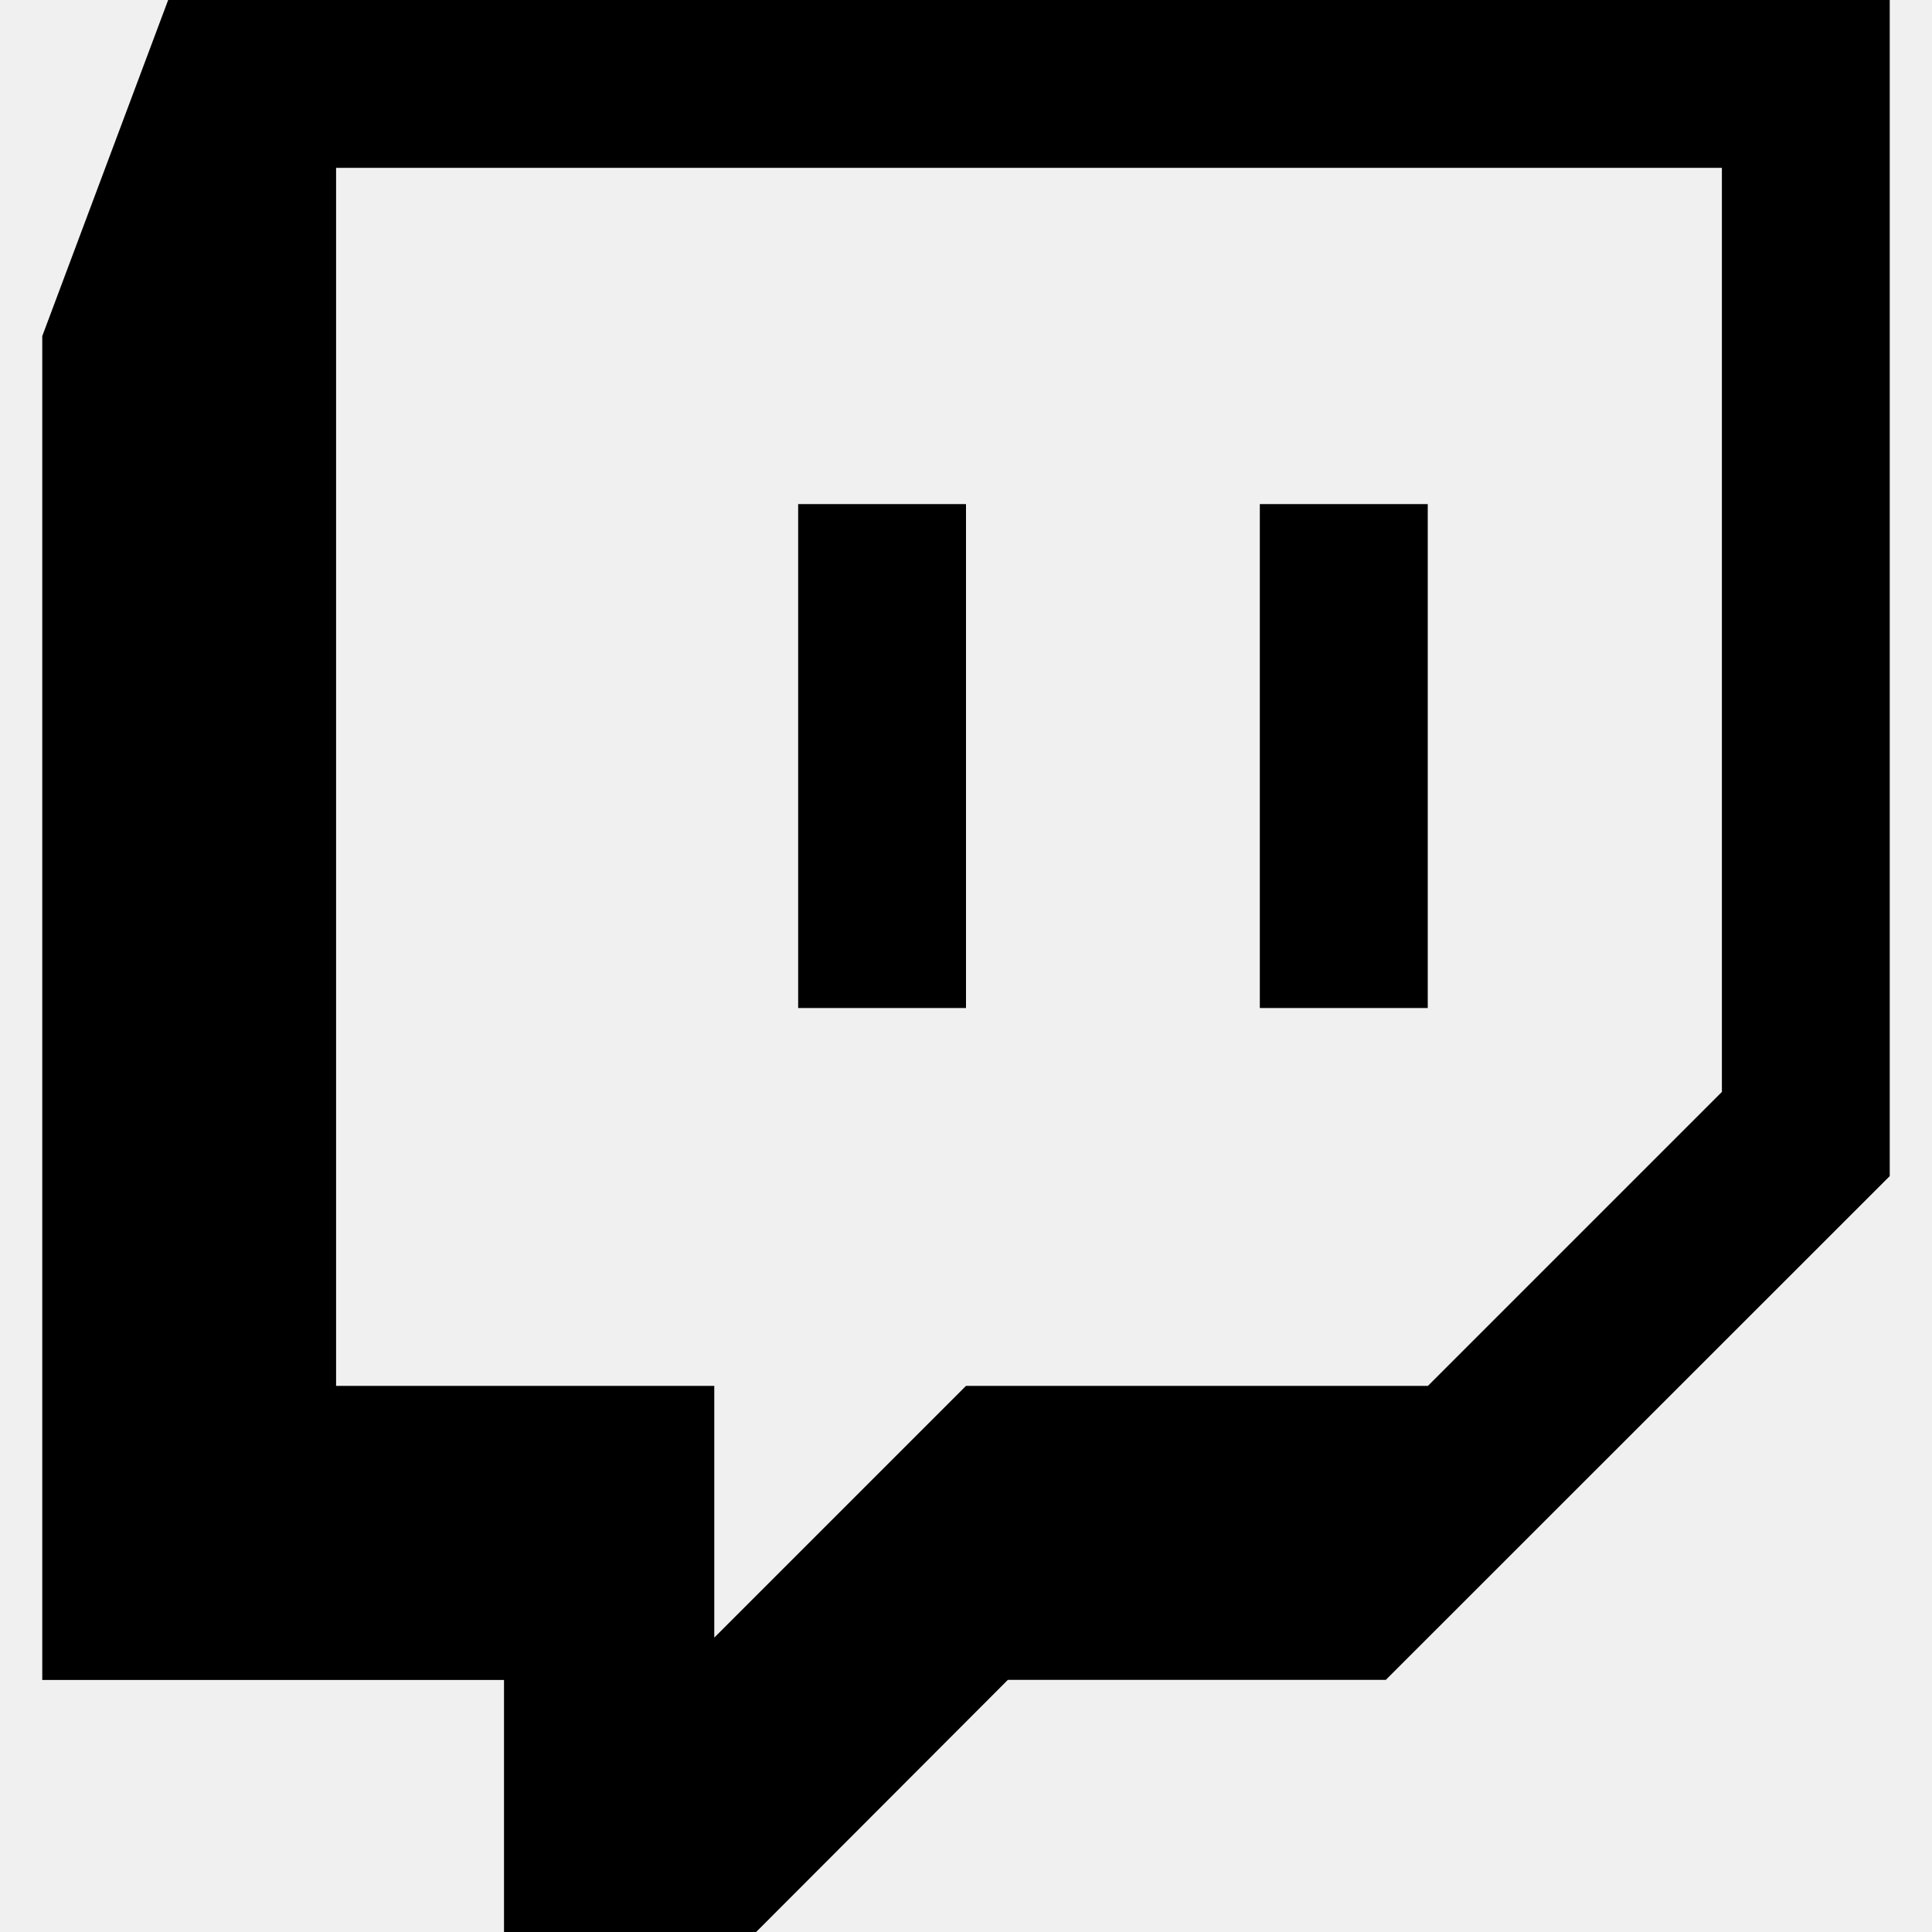
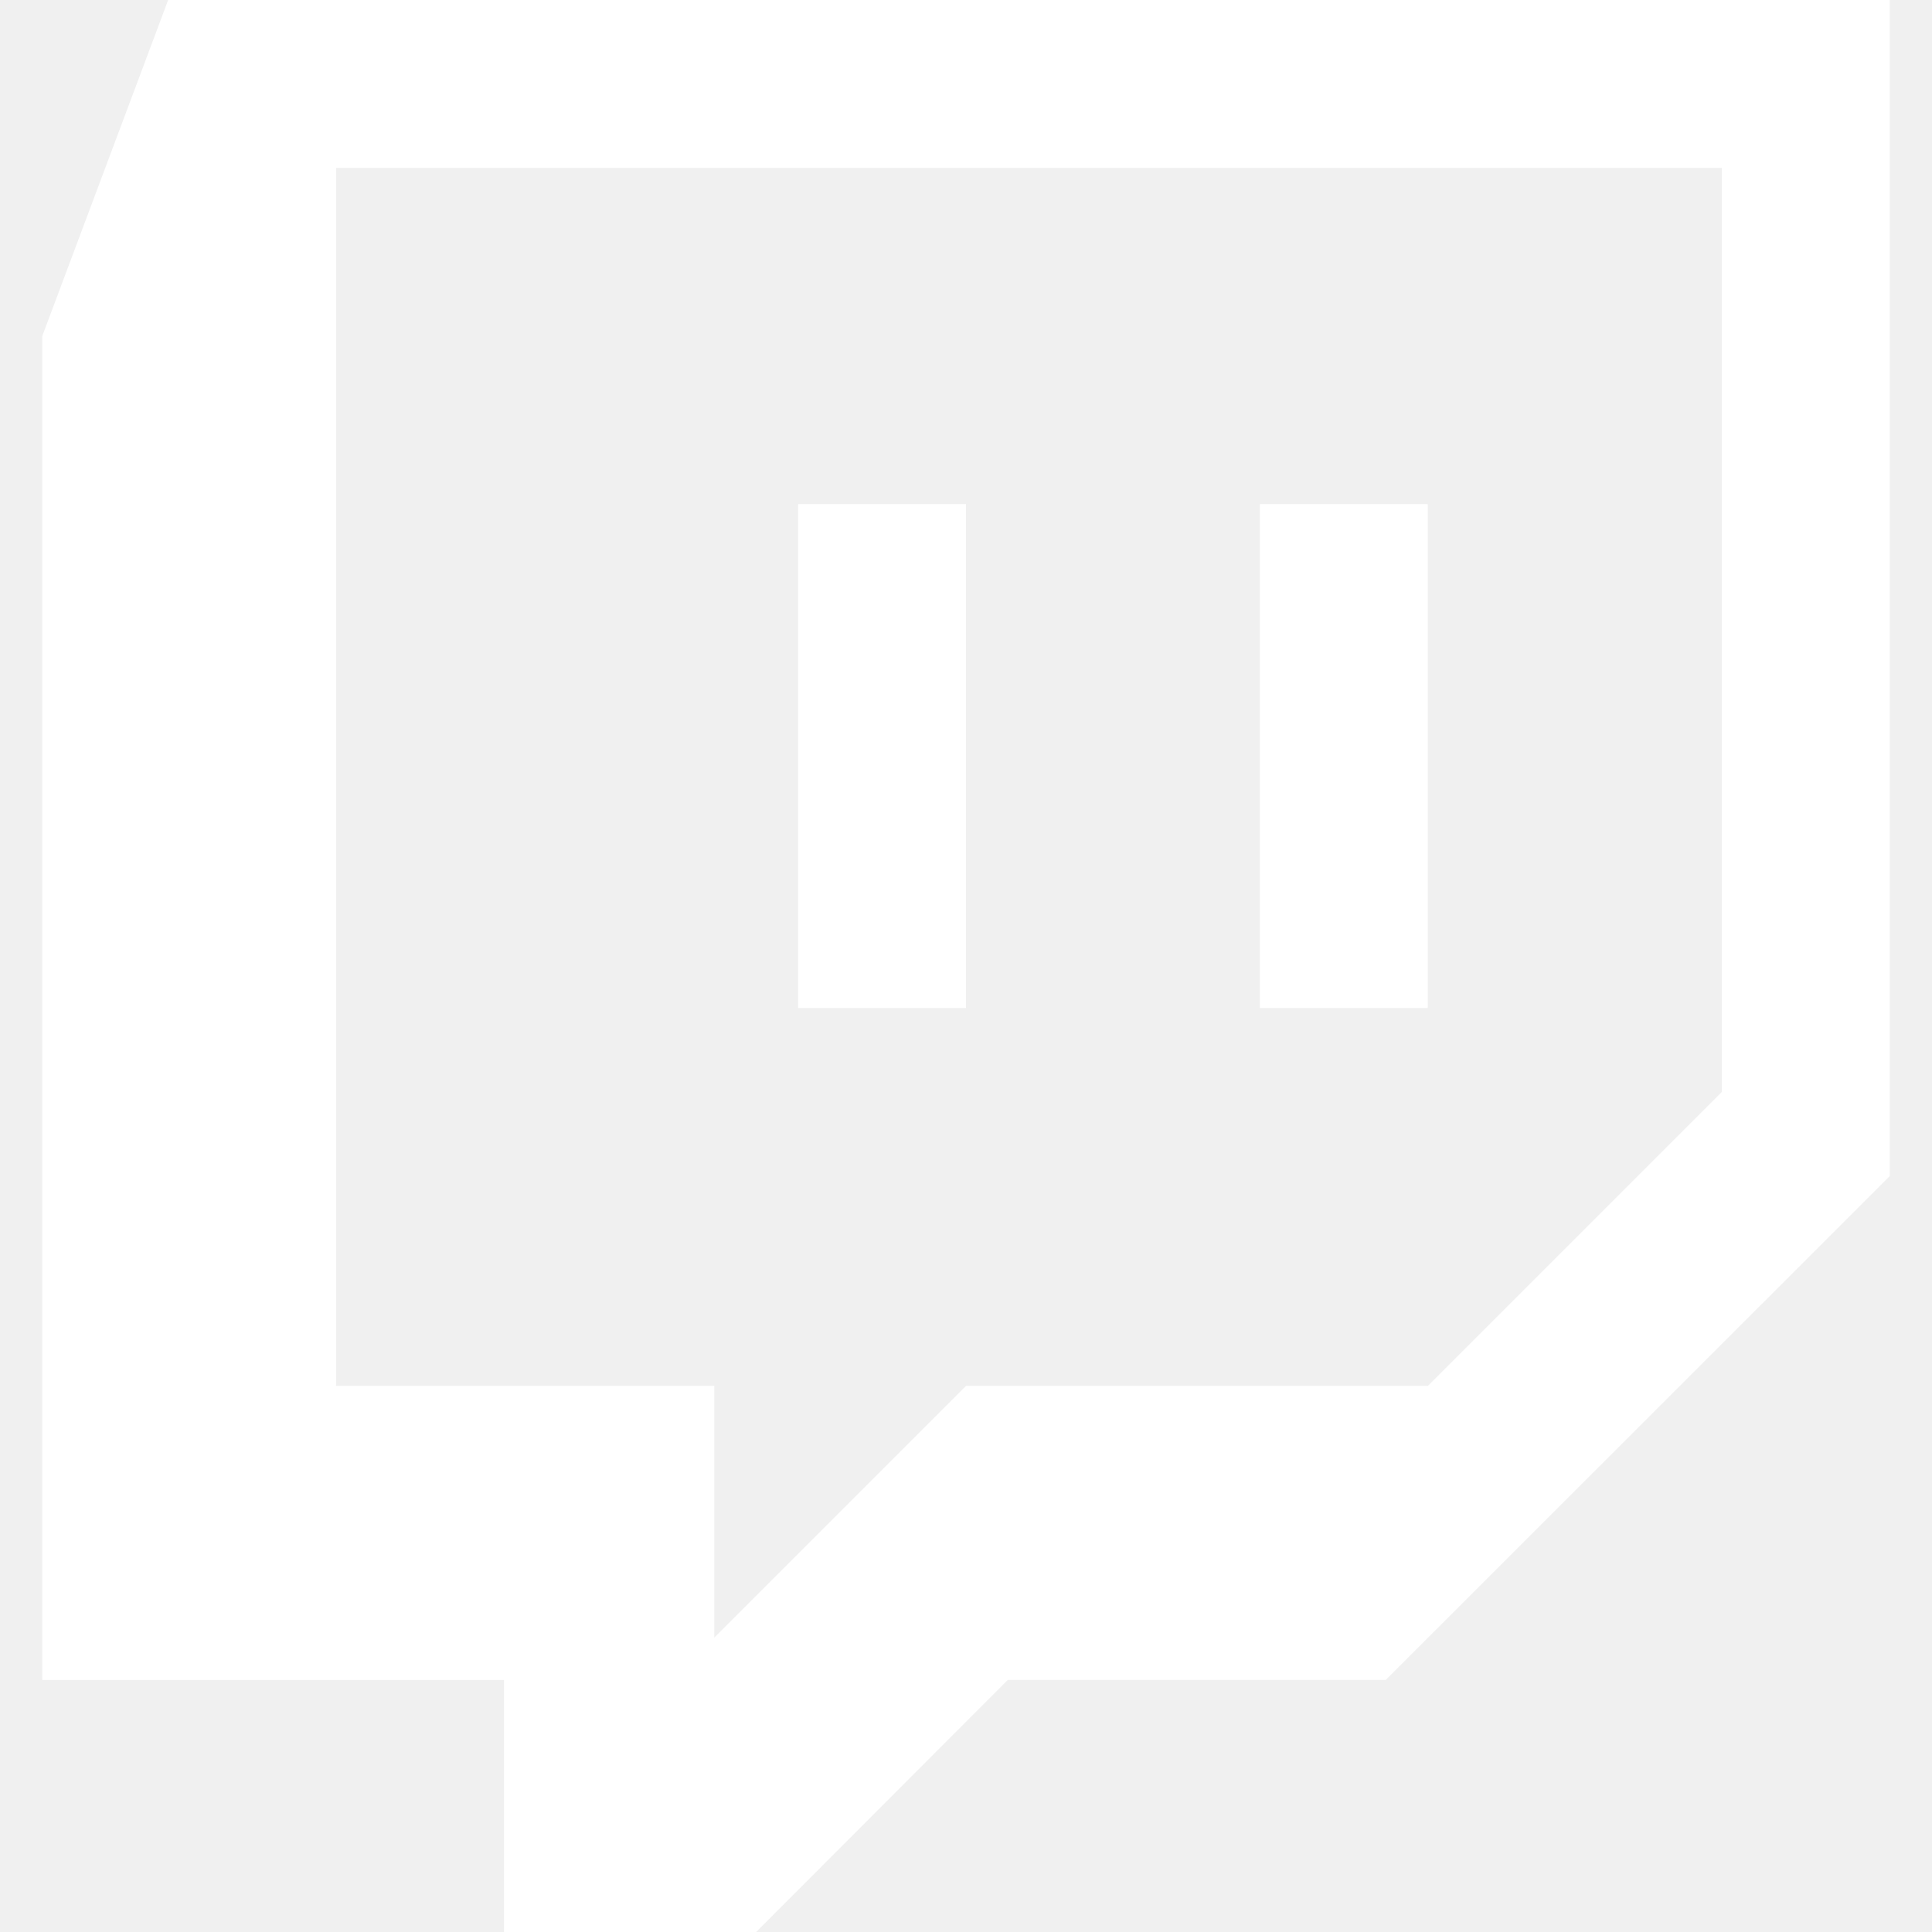
- <svg xmlns="http://www.w3.org/2000/svg" aria-labelledby="simpleicons-twitch-icon" role="img" viewBox="0 0 24 24">
-   <path d="M2.089 0L.525 4.175v16.694h5.736V24h3.132l3.127-3.132h4.695l6.26-6.258V0H2.089zm2.086 2.085H21.39v11.479l-3.652 3.652H12l-3.127 3.127v-3.127H4.175V2.085z" />
-   <path d="M9.915 12.522H12v-6.26H9.915v6.26zm5.735 0h2.086v-6.26H15.65v6.26z" />
+ <svg xmlns="http://www.w3.org/2000/svg" width="24" height="24">
+   <g>
+     <rect fill="none" id="canvas_background" height="402" width="582" y="-1" x="-1" />
+   </g>
+   <g>
+     <path fill="white" id="svg_1" d="m2.089,0l-1.564,4.175l0,16.694l5.736,0l0,3.131l3.132,0l3.127,-3.132l4.695,0l6.26,-6.258l0,-14.61l-21.386,0zm2.086,2.085l17.215,0l0,11.479l-3.652,3.652l-5.738,0l-3.127,3.127l0,-3.127l-4.698,0l0,-15.131z" />
+     <path fill="white" id="svg_2" d="m9.915,12.522l2.085,0l0,-6.26l-2.085,0l0,6.26zm5.735,0l2.086,0l0,-6.26l-2.086,0l0,6.26z" />
+   </g>
</svg>
